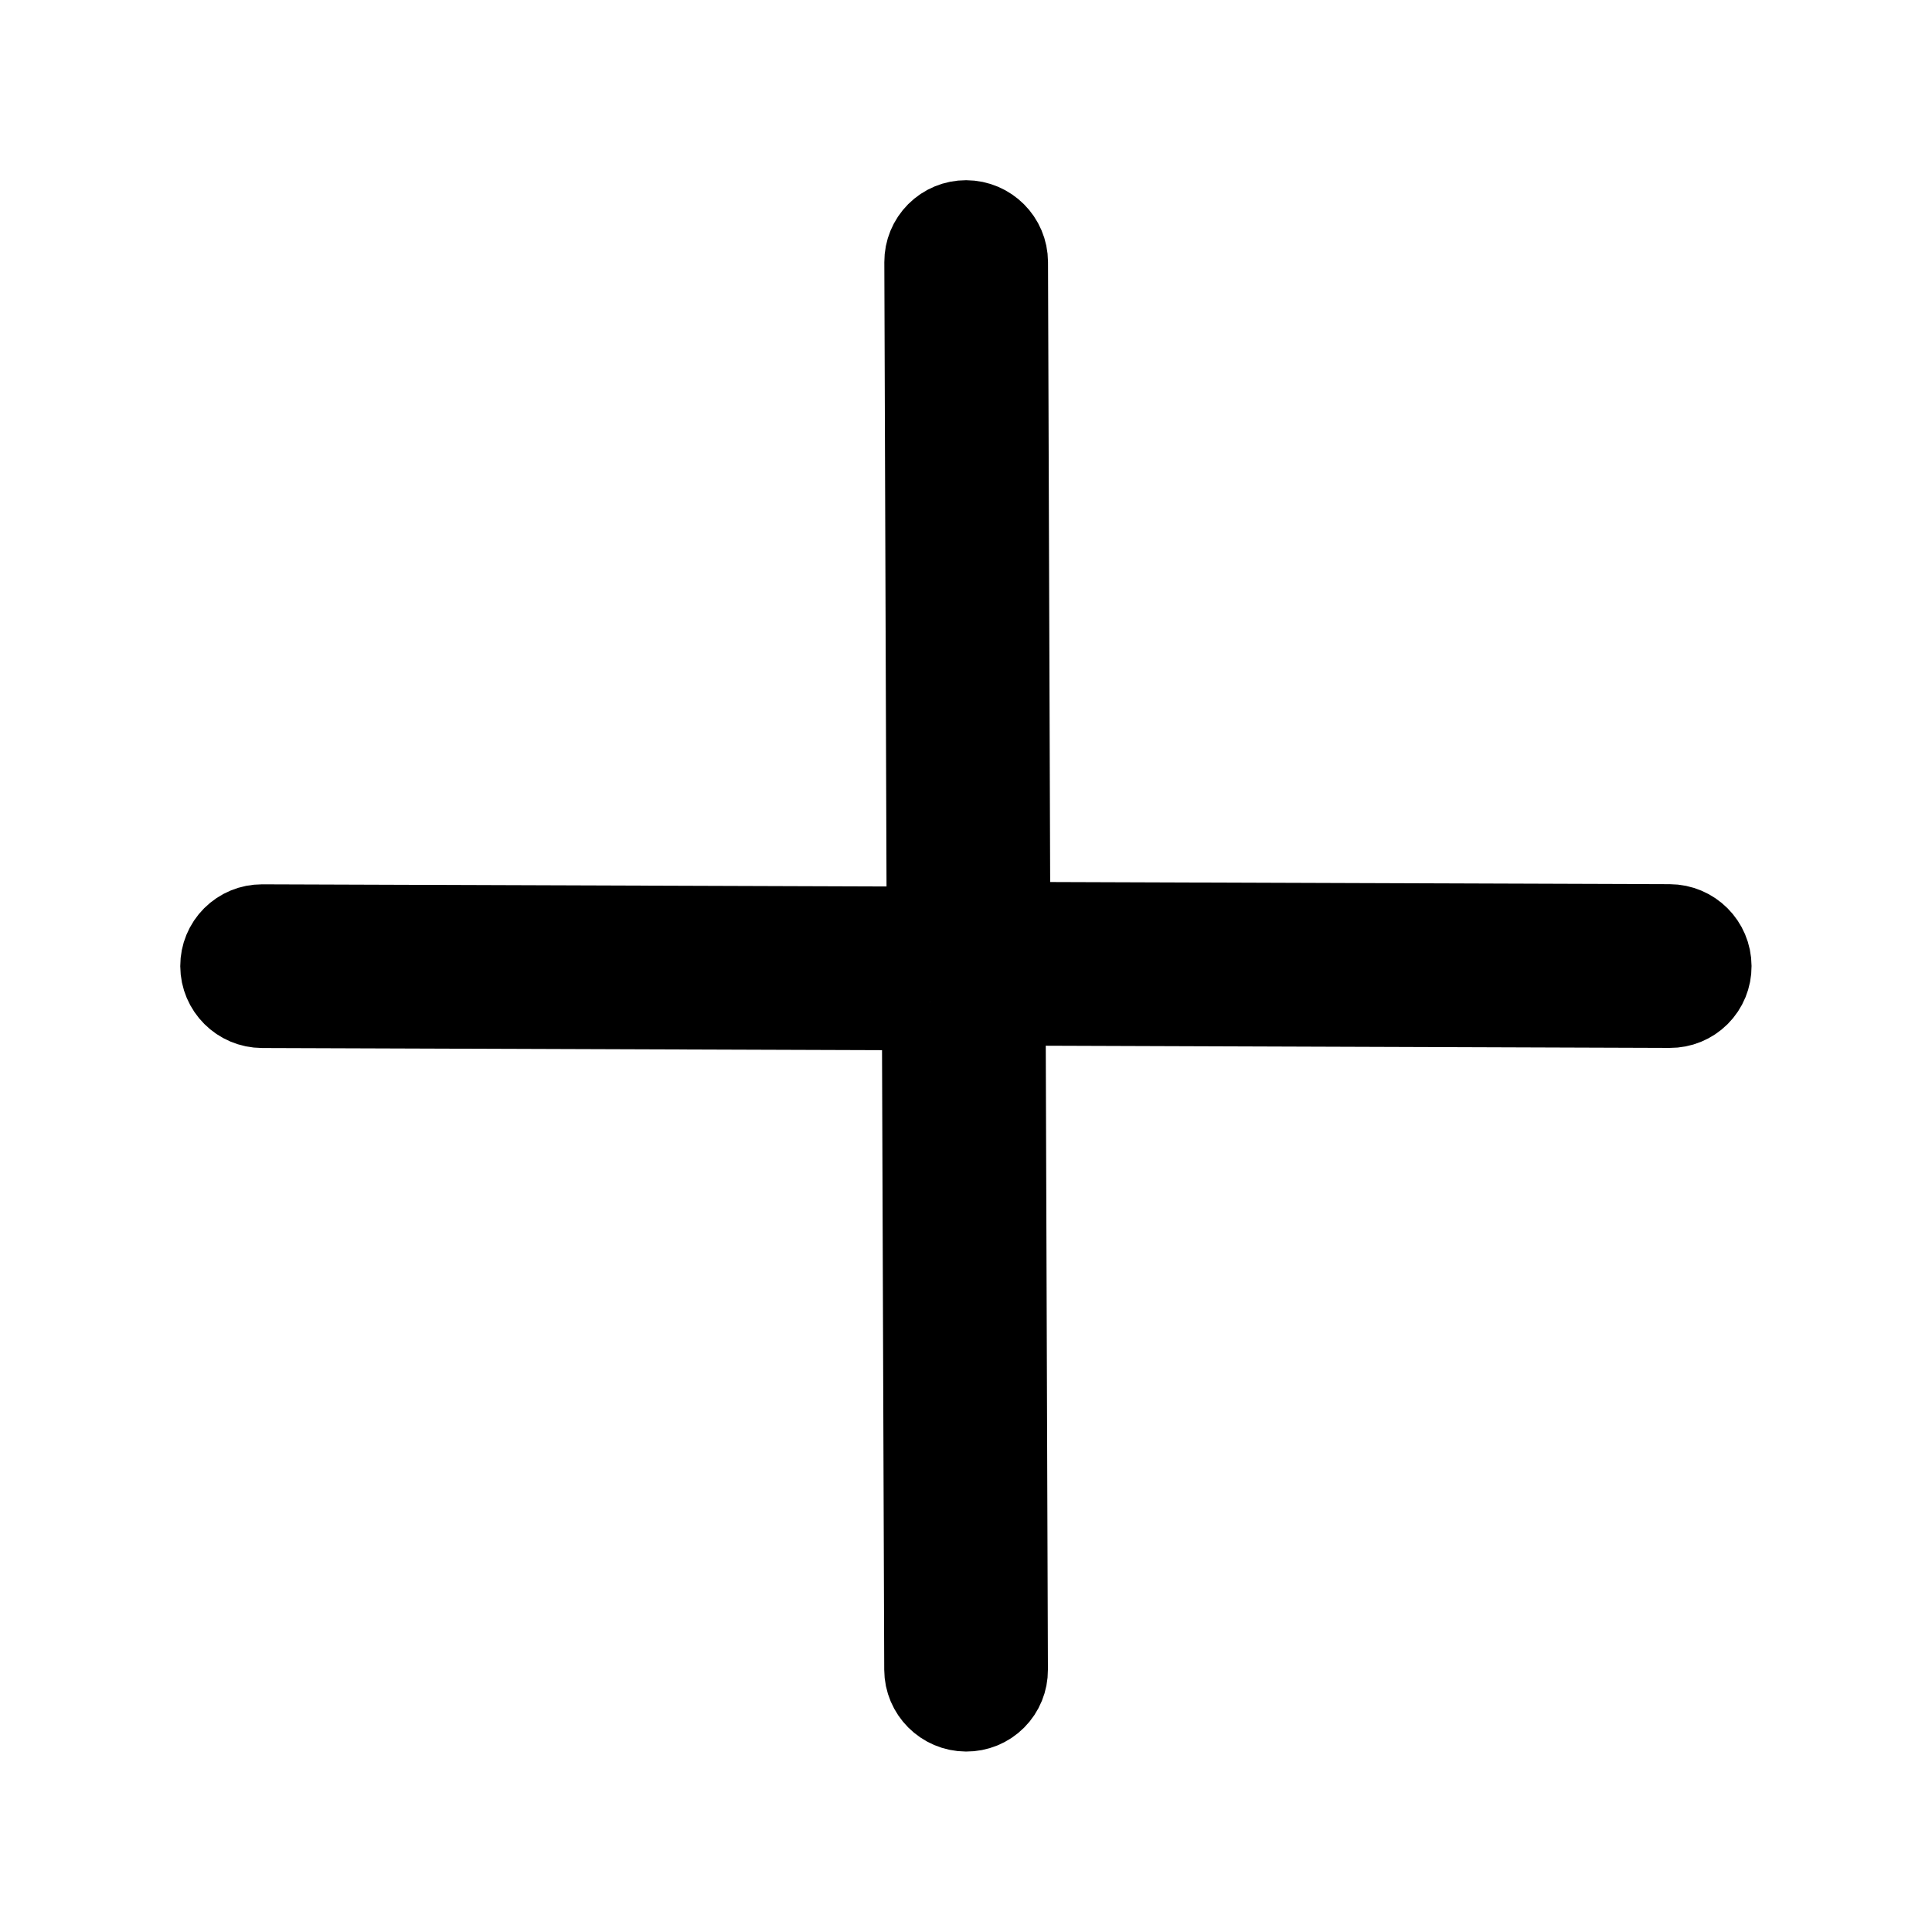
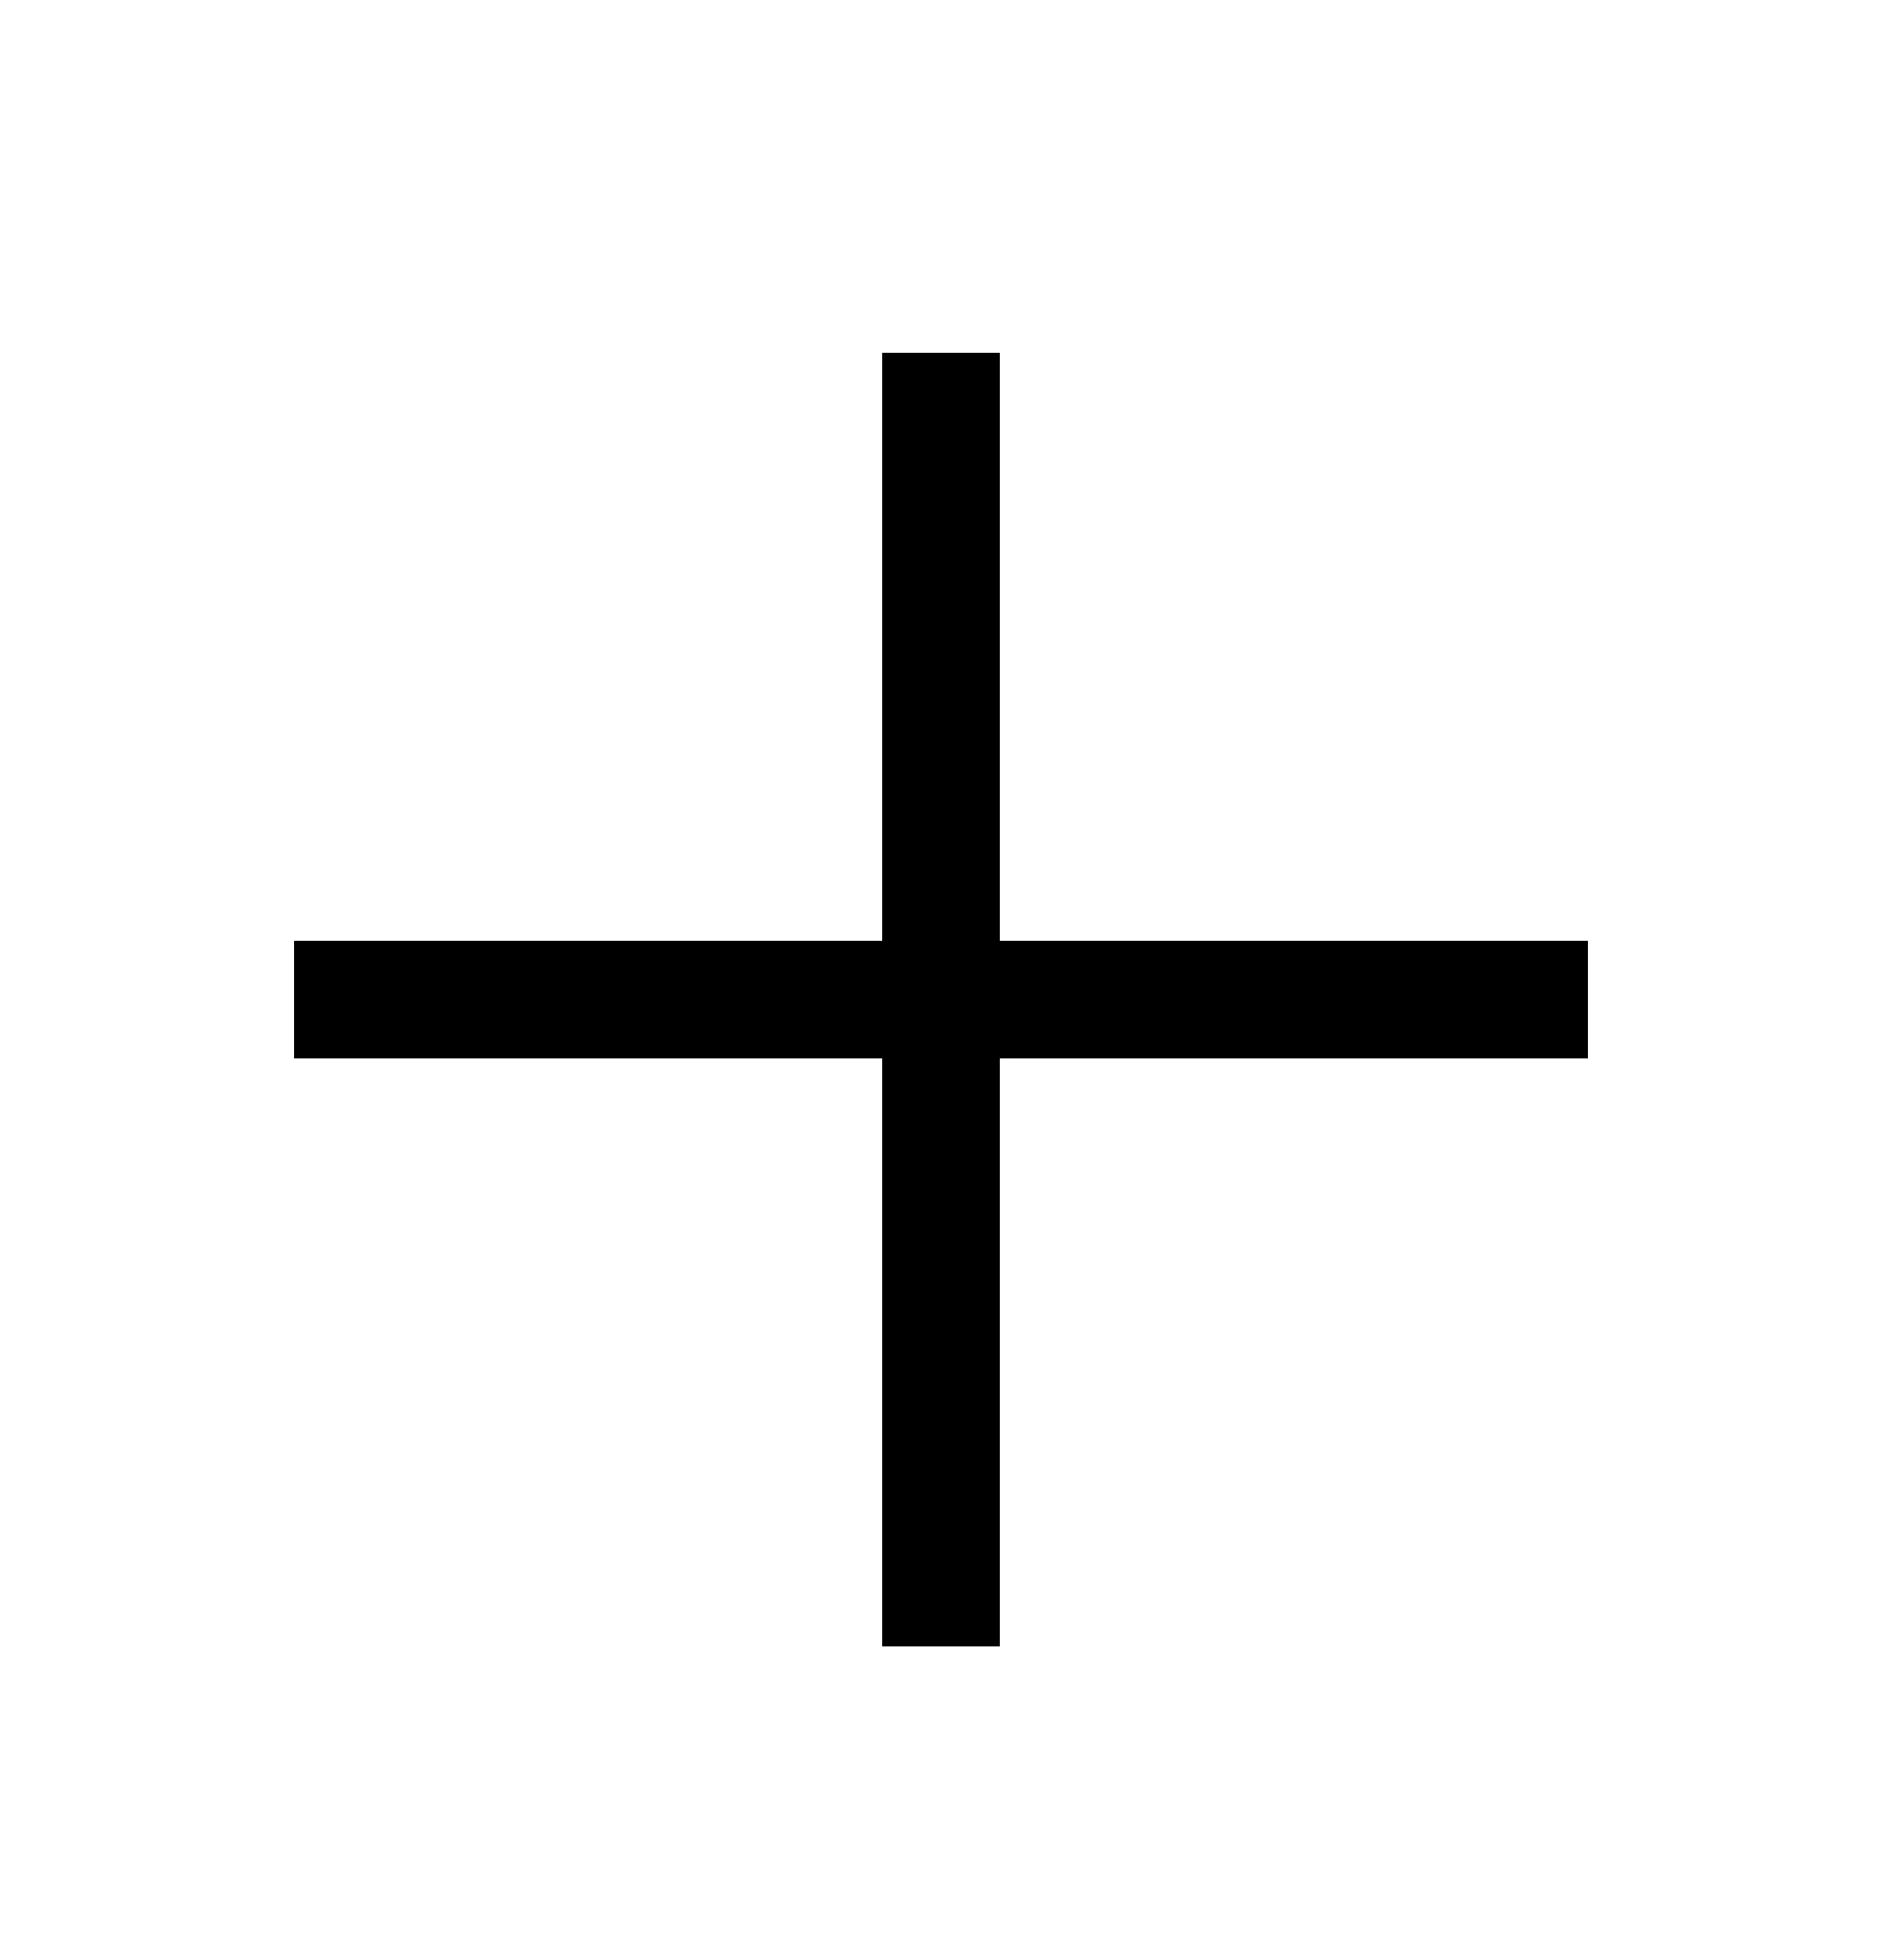
- <svg xmlns="http://www.w3.org/2000/svg" width="40" height="40">
-   <path d="M19.258 20.746l.049 13.82a.7.7 0 0 0 .697.698.687.687 0 0 0 .692-.693l-.048-13.924 13.924.049a.687.687 0 0 0 .692-.692.7.7 0 0 0-.698-.698l-13.82-.048-.048-13.83a.7.7 0 0 0-.697-.697.69.69 0 0 0-.692.693l.049 13.933-13.934-.048a.69.69 0 0 0-.692.692.7.7 0 0 0 .697.697l13.83.048z" stroke="#000" stroke-width="2" fill="#000" fill-rule="evenodd" />
+ <svg xmlns="http://www.w3.org/2000/svg" width="24px" height="25px" viewBox="0 0 24 25" fill="none">
+   <path d="M11.25 4.5V12H3.75V13.5H11.25V21H12.75V13.5H20.25V12H12.75V4.5H11.25Z" fill="black" />
</svg>
